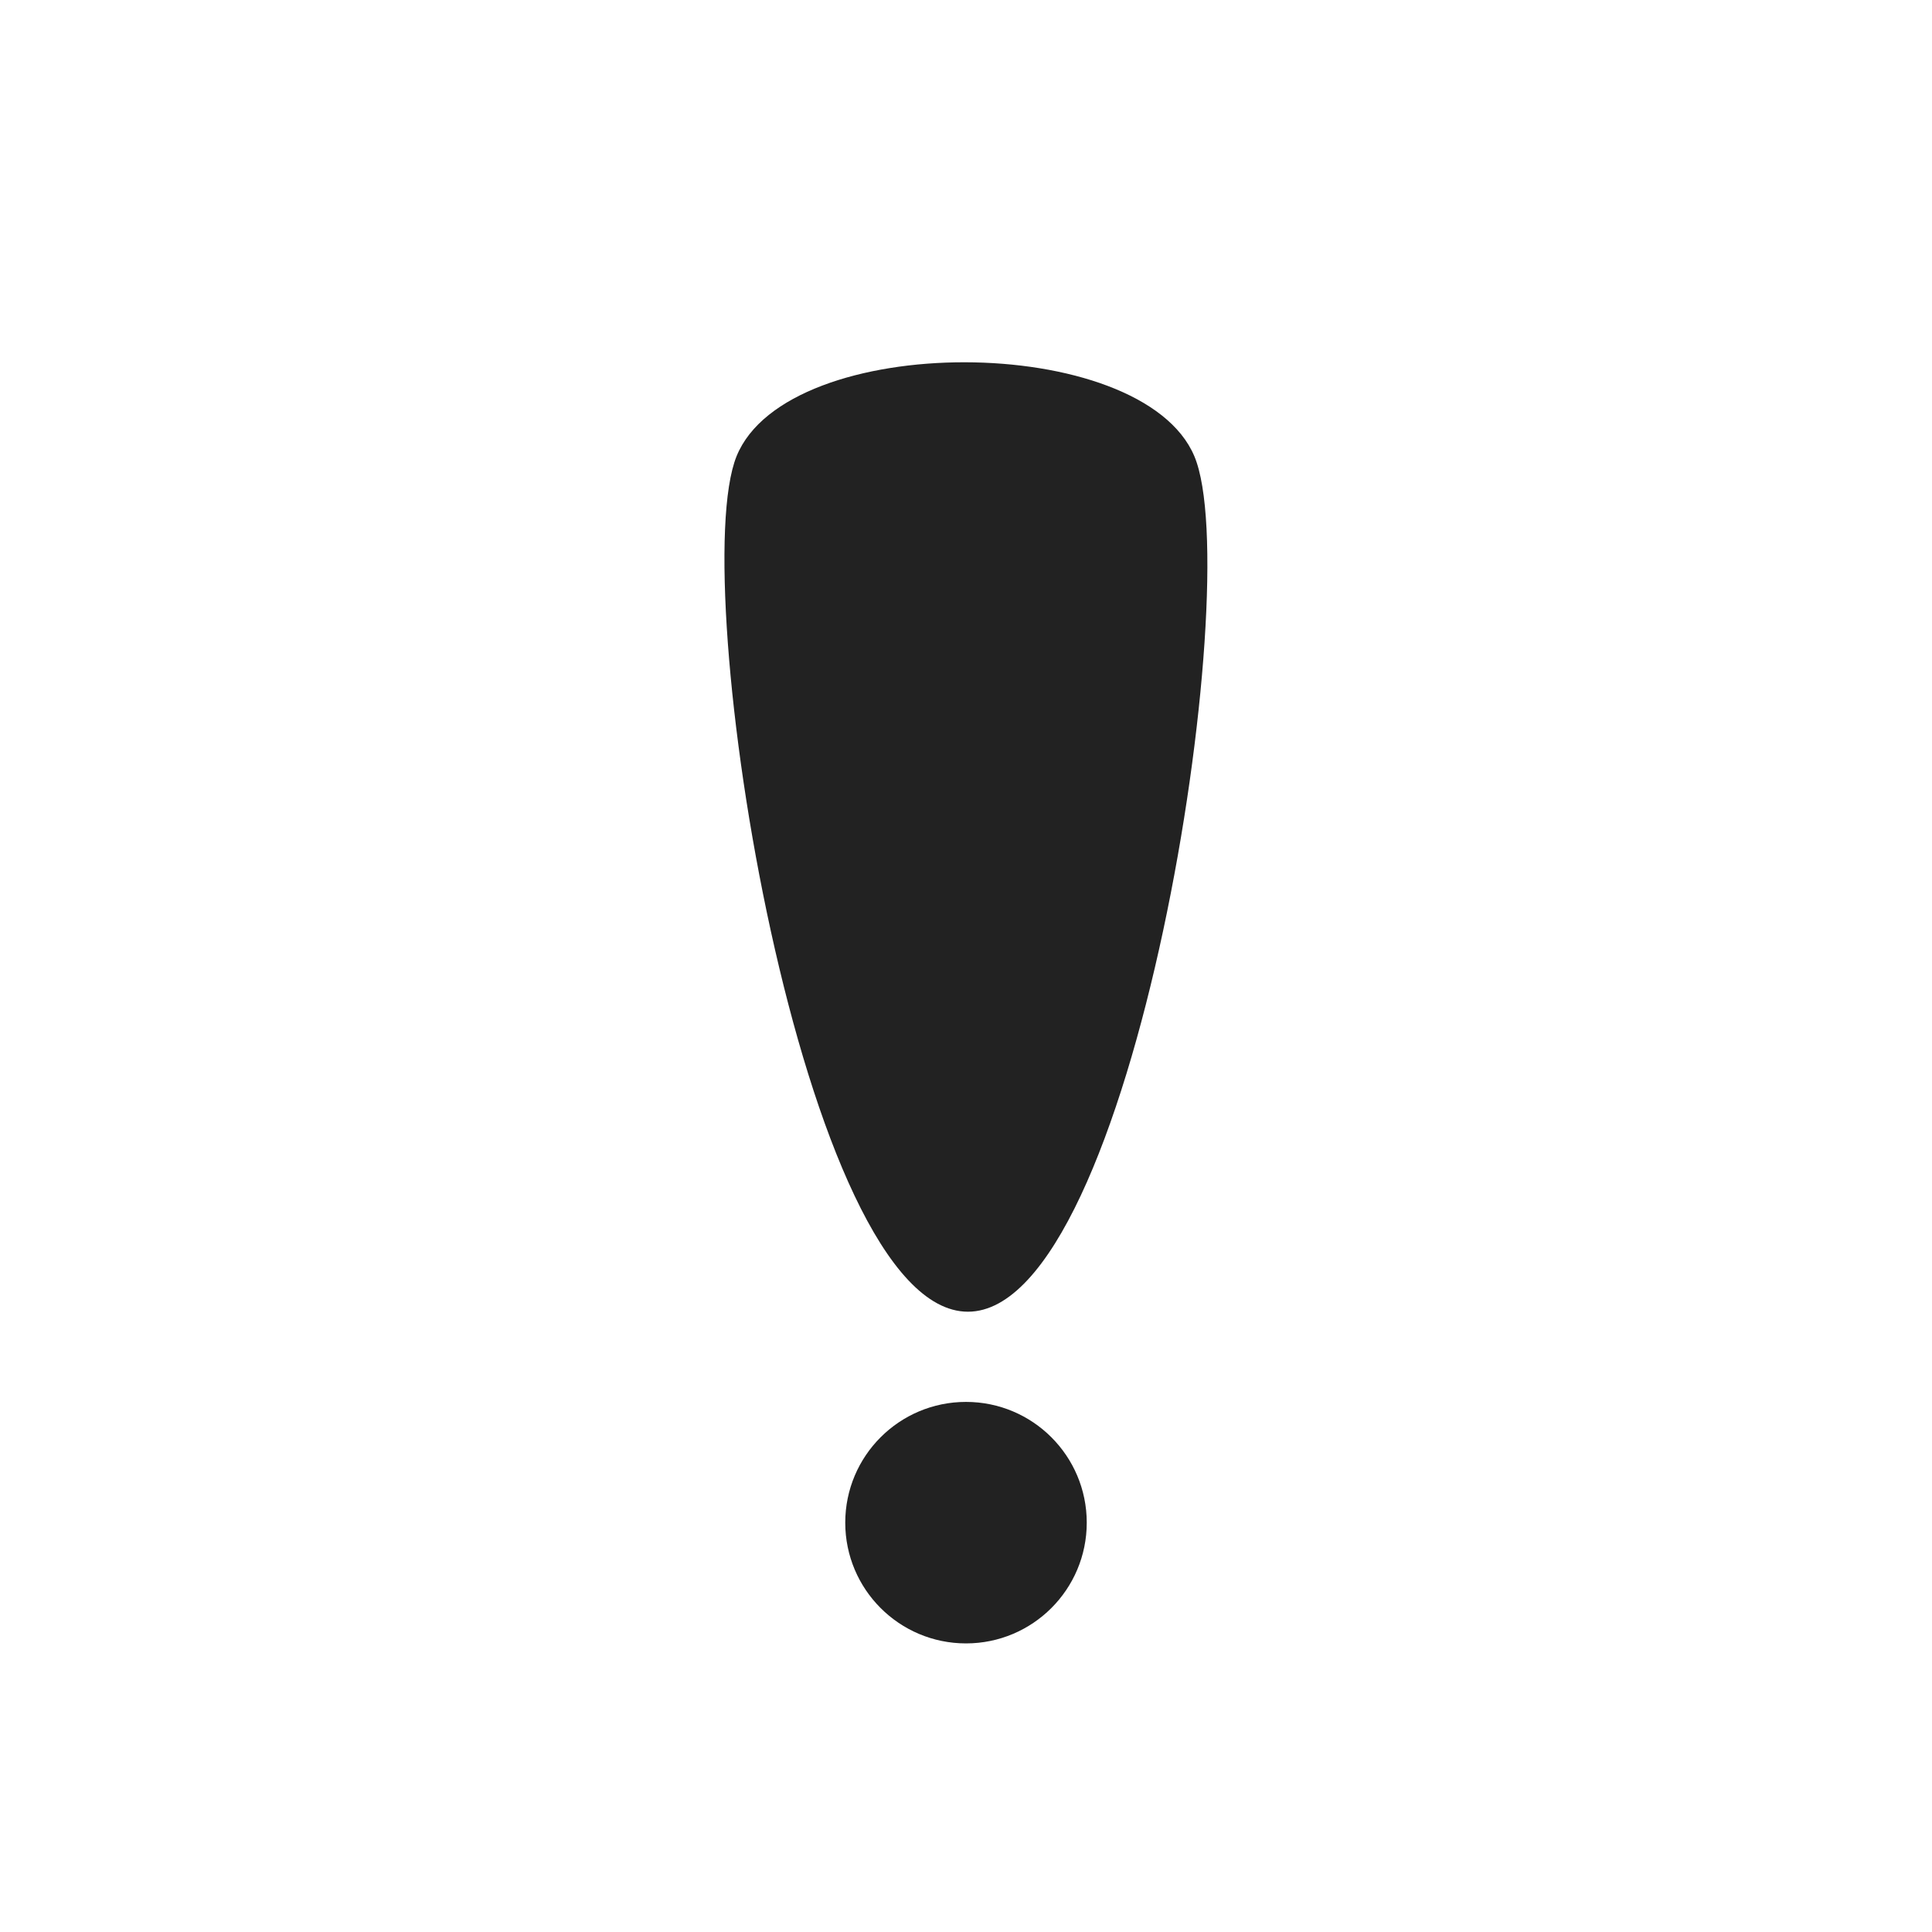
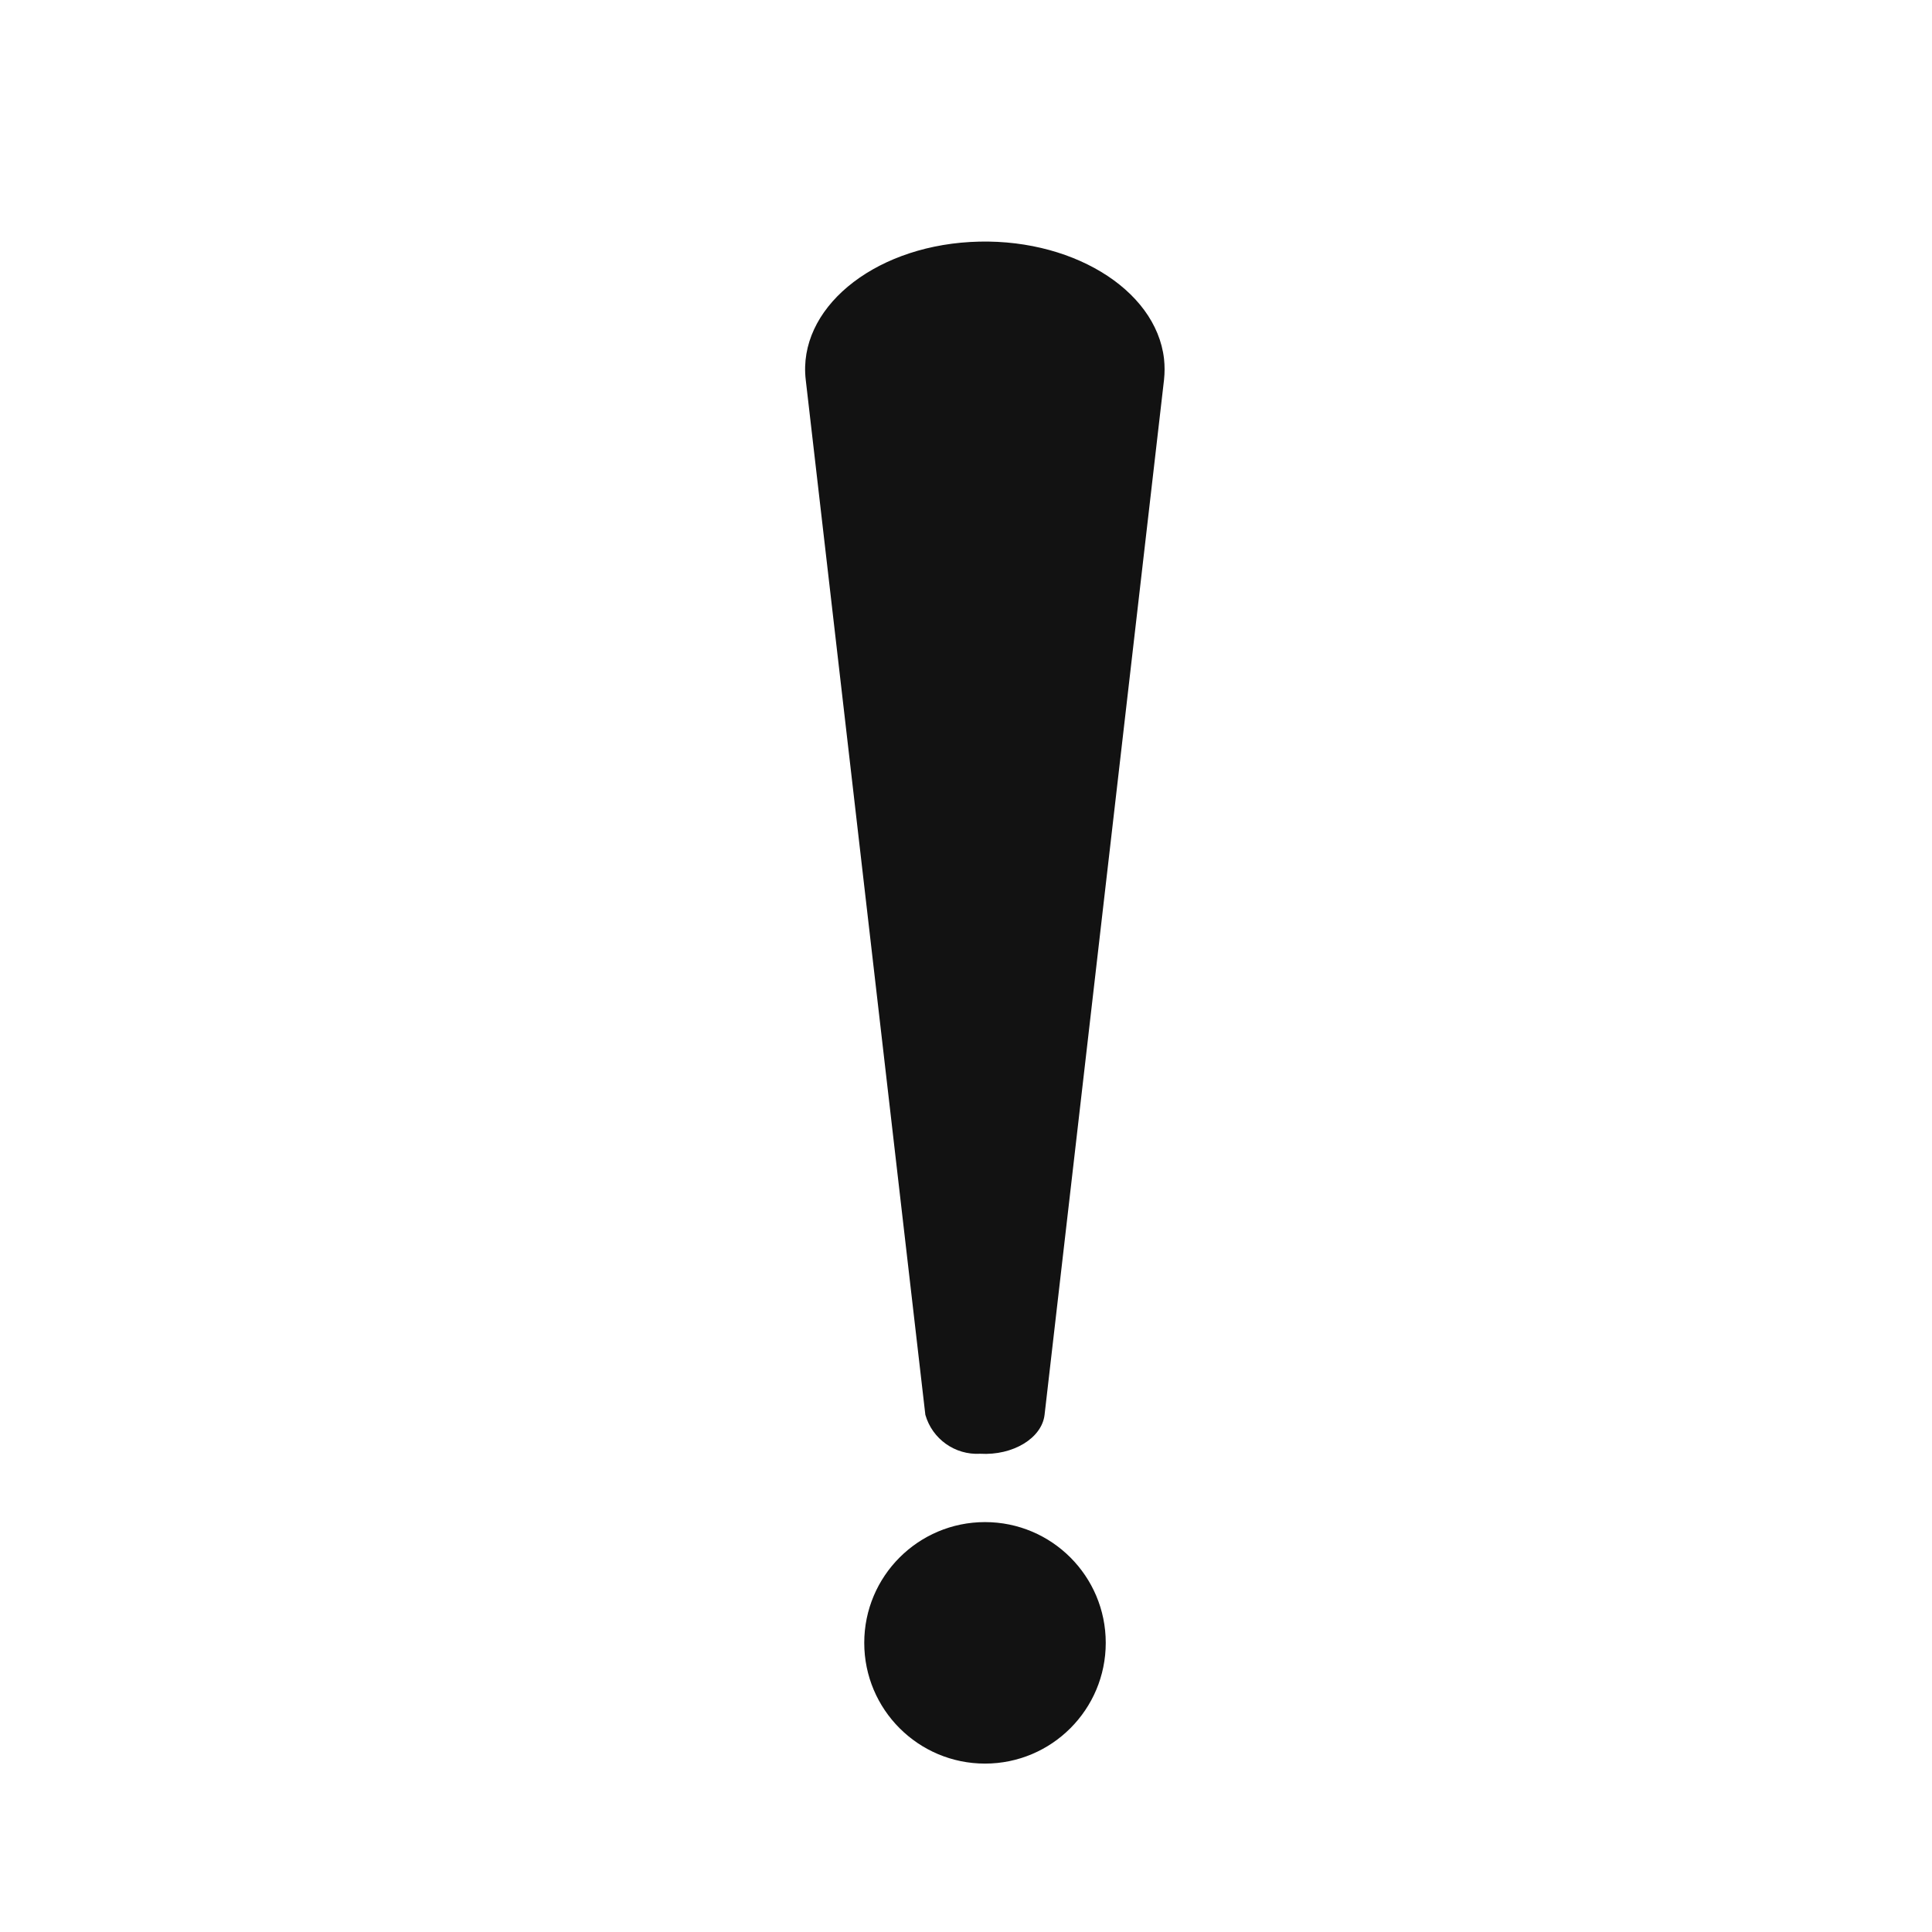
- <svg xmlns="http://www.w3.org/2000/svg" width="16" height="16" viewBox="0 0 16 16">
+ <svg xmlns="http://www.w3.org/2000/svg" width="24" height="24" viewBox="0 0 24 24">
  <defs>
    <clipPath id="clip-path">
-       <rect id="사각형_15429" data-name="사각형 15429" width="16" height="16" transform="translate(7259 -2875)" fill="#f07d7d" />
+       <rect id="사각형_15441" data-name="사각형 15441" width="24" height="24" transform="translate(-9.767 -2.093)" fill="#121212" />
    </clipPath>
  </defs>
-   <g id="ico_error" transform="translate(-7259 2875)" clip-path="url(#clip-path)">
-     <g id="그룹_627" data-name="그룹 627" transform="translate(-47 -2.39)">
-       <path id="패스_399" data-name="패스 399" d="M2.275,1.747c1.375,0,2.339,6.043,1.916,7.085S.836,9.864.4,8.832.9,1.747,2.275,1.747Z" transform="translate(7316.291 -2860) rotate(180)" fill="#222" />
-       <circle id="타원_73" data-name="타원 73" cx="1" cy="1" r="1" transform="translate(7313 -2861)" fill="#222" />
+   <g id="ico_error" transform="translate(9.767 2.093)" clip-path="url(#clip-path)">
+     <g id="그룹_653" data-name="그룹 653" transform="translate(0.234 0.907)">
+       <path id="패스_422" data-name="패스 422" d="M47.887,1038.388a1.5,1.5,0,1,0,1.5-1.5,1.5,1.5,0,0,0-1.5,1.5" transform="translate(-47.152 -1020.98)" fill="#121212" />
+       <path id="패스_423" data-name="패스 423" d="M4.459,1.717,2.975,14.575c-.034.291-.393.508-.8.484a.668.668,0,0,1-.681-.484L.008,1.717C-.093.844.822.077,2.051.006S4.359.584,4.459,1.458a1.221,1.221,0,0,1,0,.259" transform="translate(0 0)" fill="#121212" />
    </g>
  </g>
</svg>
